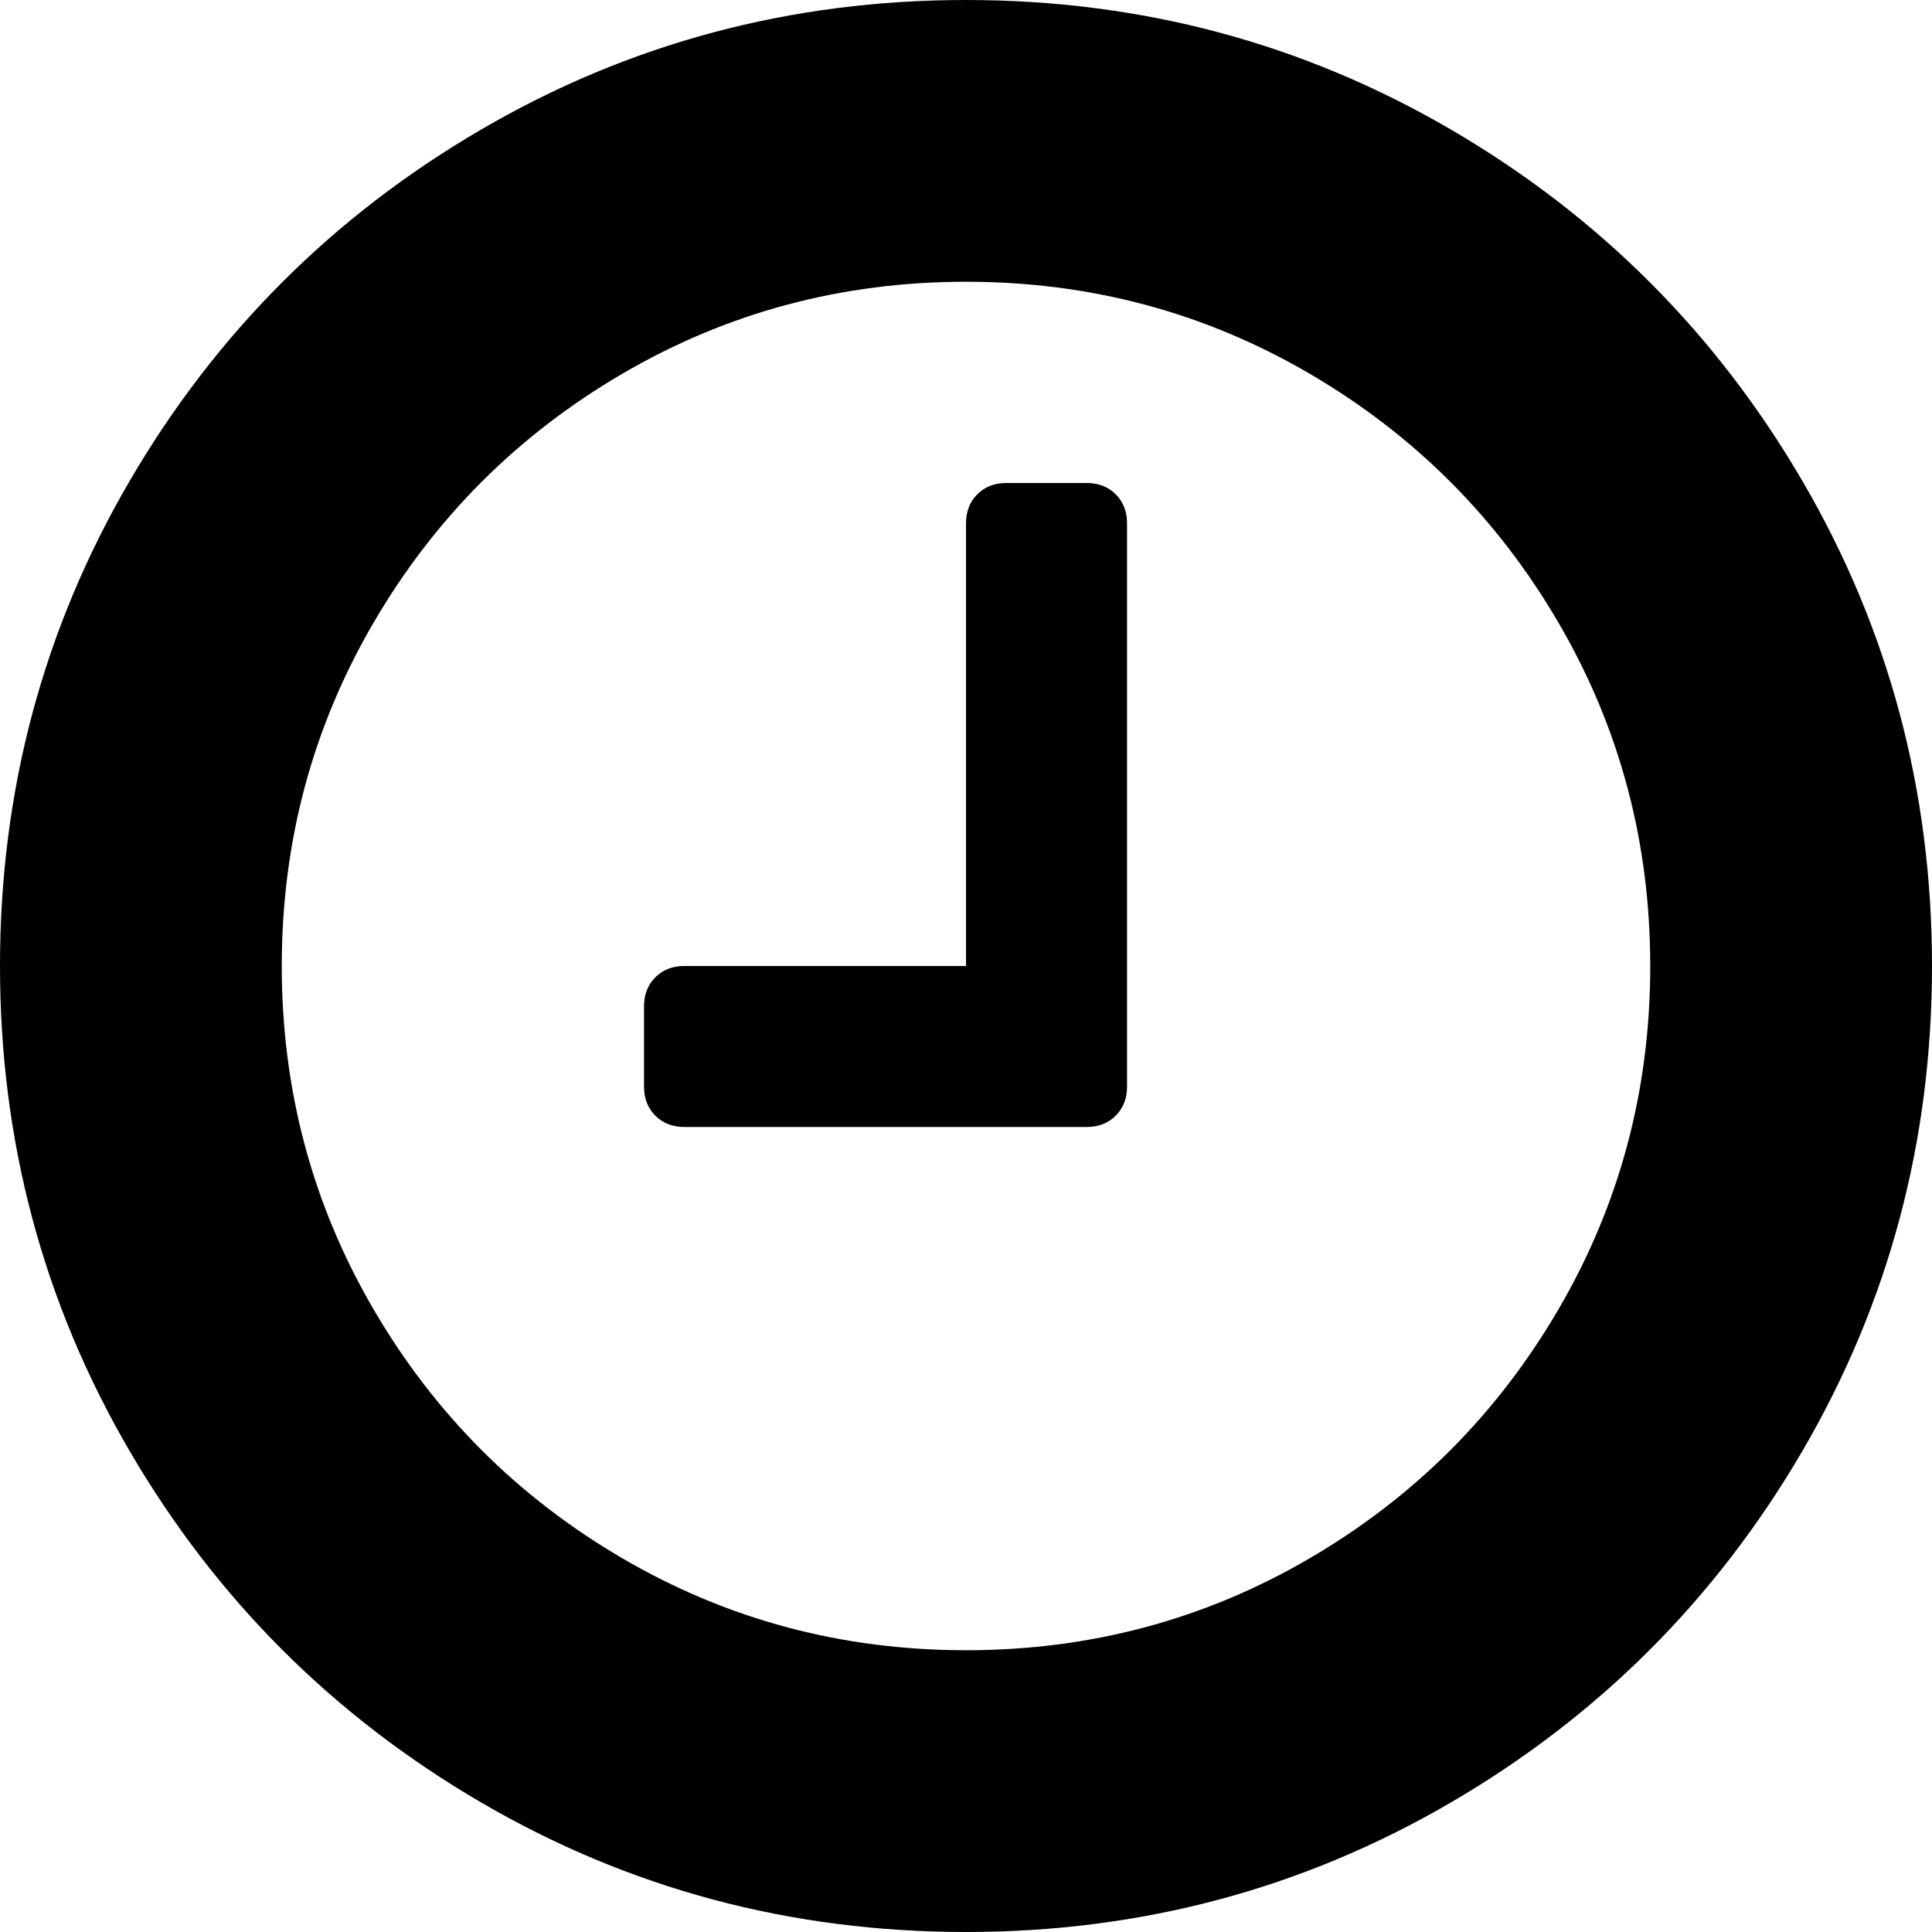
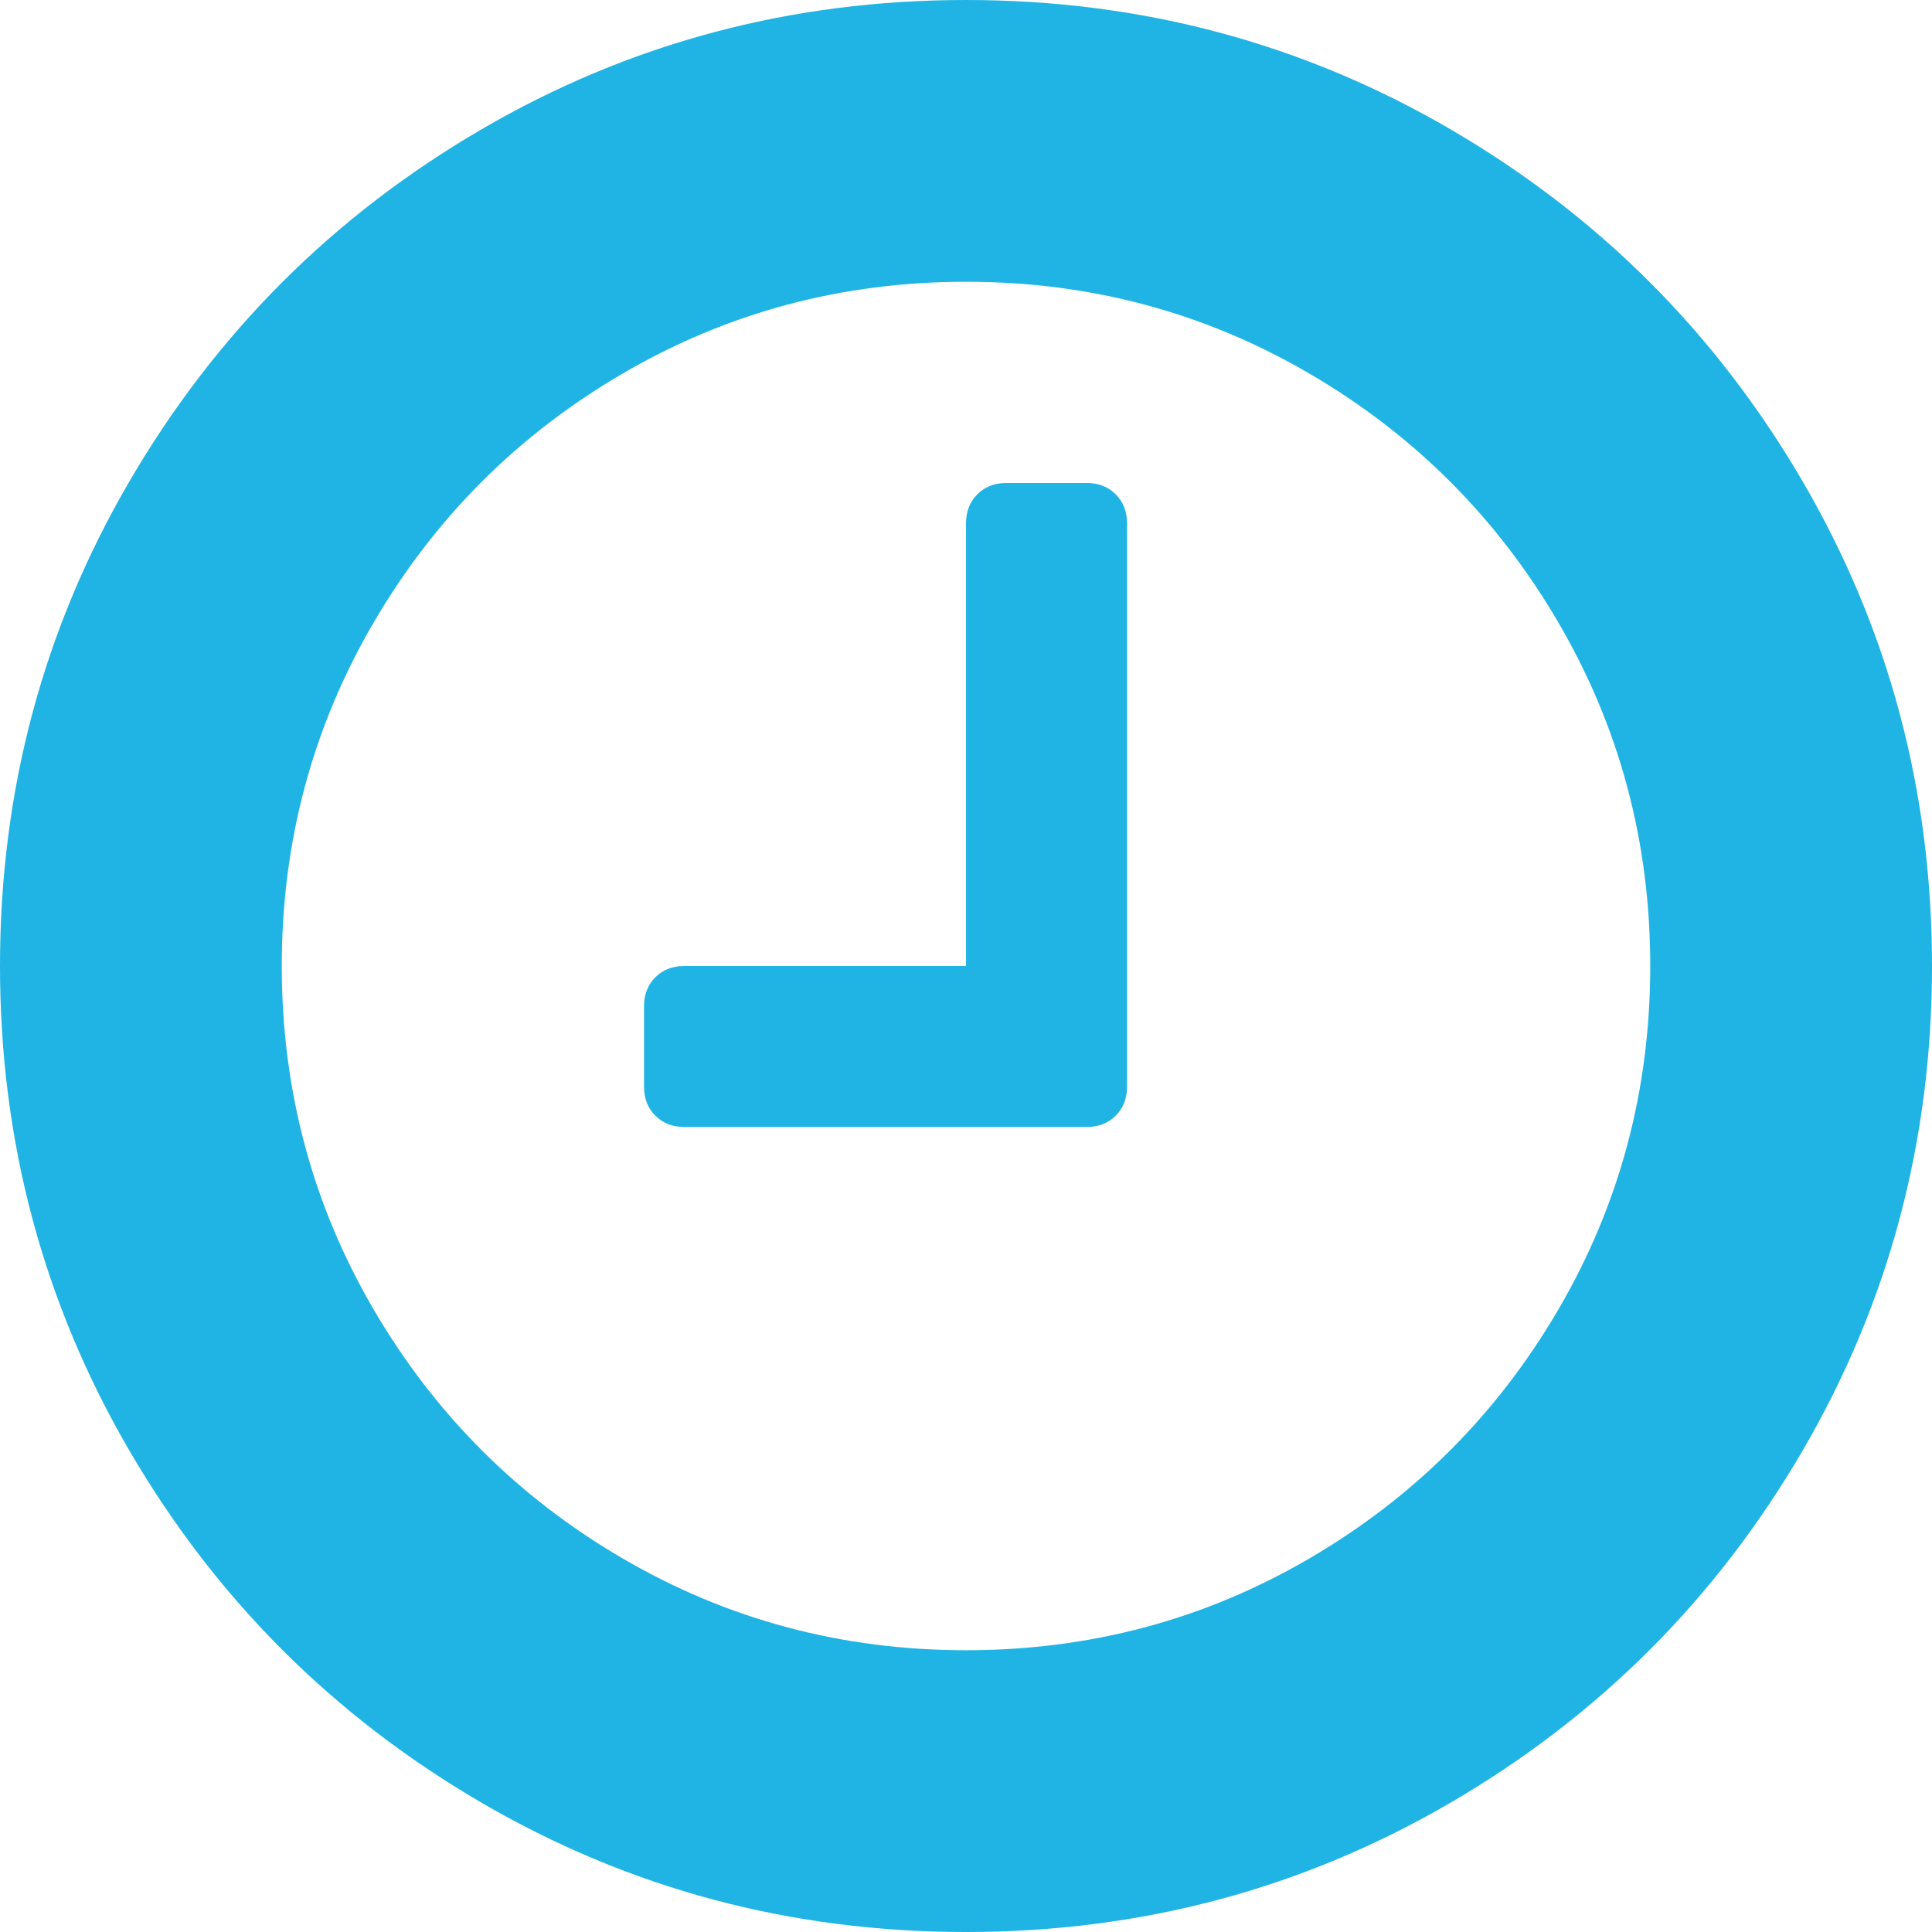
<svg xmlns="http://www.w3.org/2000/svg" version="1.1" id="Capa_1" x="0px" y="0px" width="32px" height="32px" viewBox="0 0 438.533 438.533" style="enable-background:new 0 0 438.533 438.533;" xml:space="preserve">
  <g>
    <g>
-       <path d="M409.133,109.203c-19.608-33.592-46.205-60.189-79.798-79.796C295.736,9.801,259.058,0,219.273,0    c-39.781,0-76.47,9.801-110.063,29.407c-33.595,19.604-60.192,46.201-79.8,79.796C9.801,142.8,0,179.489,0,219.267    c0,39.78,9.804,76.463,29.407,110.062c19.607,33.592,46.204,60.189,79.799,79.798c33.597,19.605,70.283,29.407,110.063,29.407    s76.47-9.802,110.065-29.407c33.593-19.602,60.189-46.206,79.795-79.798c19.603-33.596,29.403-70.284,29.403-110.062    C438.533,179.485,428.732,142.795,409.133,109.203z M353.742,297.208c-13.894,23.791-32.736,42.64-56.527,56.534    c-23.791,13.894-49.771,20.834-77.945,20.834c-28.167,0-54.149-6.94-77.943-20.834c-23.791-13.895-42.633-32.743-56.527-56.534    c-13.897-23.791-20.843-49.772-20.843-77.941c0-28.171,6.949-54.152,20.843-77.943c13.891-23.791,32.738-42.637,56.527-56.53    c23.791-13.895,49.772-20.84,77.943-20.84c28.173,0,54.154,6.945,77.945,20.84c23.791,13.894,42.634,32.739,56.527,56.53    c13.895,23.791,20.838,49.772,20.838,77.943C374.58,247.436,367.637,273.417,353.742,297.208z" />
-       <path d="M246.68,109.631h-18.274c-2.669,0-4.853,0.859-6.57,2.57c-1.706,1.713-2.565,3.9-2.565,6.565v100.5h-63.953    c-2.667,0-4.853,0.855-6.567,2.564c-1.712,1.712-2.568,3.901-2.568,6.571v18.271c0,2.666,0.856,4.856,2.568,6.567    c1.715,1.711,3.905,2.566,6.567,2.566h91.367c2.662,0,4.853-0.855,6.561-2.566c1.711-1.711,2.573-3.901,2.573-6.567V118.766    c0-2.663-0.862-4.849-2.573-6.565C251.536,110.49,249.346,109.631,246.68,109.631z" />
+       <path d="M409.133,109.203c-19.608-33.592-46.205-60.189-79.798-79.796C295.736,9.801,259.058,0,219.273,0    c-39.781,0-76.47,9.801-110.063,29.407c-33.595,19.604-60.192,46.201-79.8,79.796C9.801,142.8,0,179.489,0,219.267    c0,39.78,9.804,76.463,29.407,110.062c19.607,33.592,46.204,60.189,79.799,79.798c33.597,19.605,70.283,29.407,110.063,29.407    s76.47-9.802,110.065-29.407c33.593-19.602,60.189-46.206,79.795-79.798c19.603-33.596,29.403-70.284,29.403-110.062    C438.533,179.485,428.732,142.795,409.133,109.203z M353.742,297.208c-13.894,23.791-32.736,42.64-56.527,56.534    c-23.791,13.894-49.771,20.834-77.945,20.834c-28.167,0-54.149-6.94-77.943-20.834c-23.791-13.895-42.633-32.743-56.527-56.534    c-13.897-23.791-20.843-49.772-20.843-77.941c0-28.171,6.949-54.152,20.843-77.943c13.891-23.791,32.738-42.637,56.527-56.53    c23.791-13.895,49.772-20.84,77.943-20.84c28.173,0,54.154,6.945,77.945,20.84c23.791,13.894,42.634,32.739,56.527,56.53    c13.895,23.791,20.838,49.772,20.838,77.943C374.58,247.436,367.637,273.417,353.742,297.208z" fill="#1fb4e4" />
+       <path d="M246.68,109.631h-18.274c-2.669,0-4.853,0.859-6.57,2.57c-1.706,1.713-2.565,3.9-2.565,6.565v100.5h-63.953    c-2.667,0-4.853,0.855-6.567,2.564c-1.712,1.712-2.568,3.901-2.568,6.571v18.271c0,2.666,0.856,4.856,2.568,6.567    c1.715,1.711,3.905,2.566,6.567,2.566h91.367c2.662,0,4.853-0.855,6.561-2.566c1.711-1.711,2.573-3.901,2.573-6.567V118.766    c0-2.663-0.862-4.849-2.573-6.565C251.536,110.49,249.346,109.631,246.68,109.631z" fill="#1fb4e4" />
    </g>
  </g>
  <g>
</g>
  <g>
</g>
  <g>
</g>
  <g>
</g>
  <g>
</g>
  <g>
</g>
  <g>
</g>
  <g>
</g>
  <g>
</g>
  <g>
</g>
  <g>
</g>
  <g>
</g>
  <g>
</g>
  <g>
</g>
  <g>
</g>
</svg>
